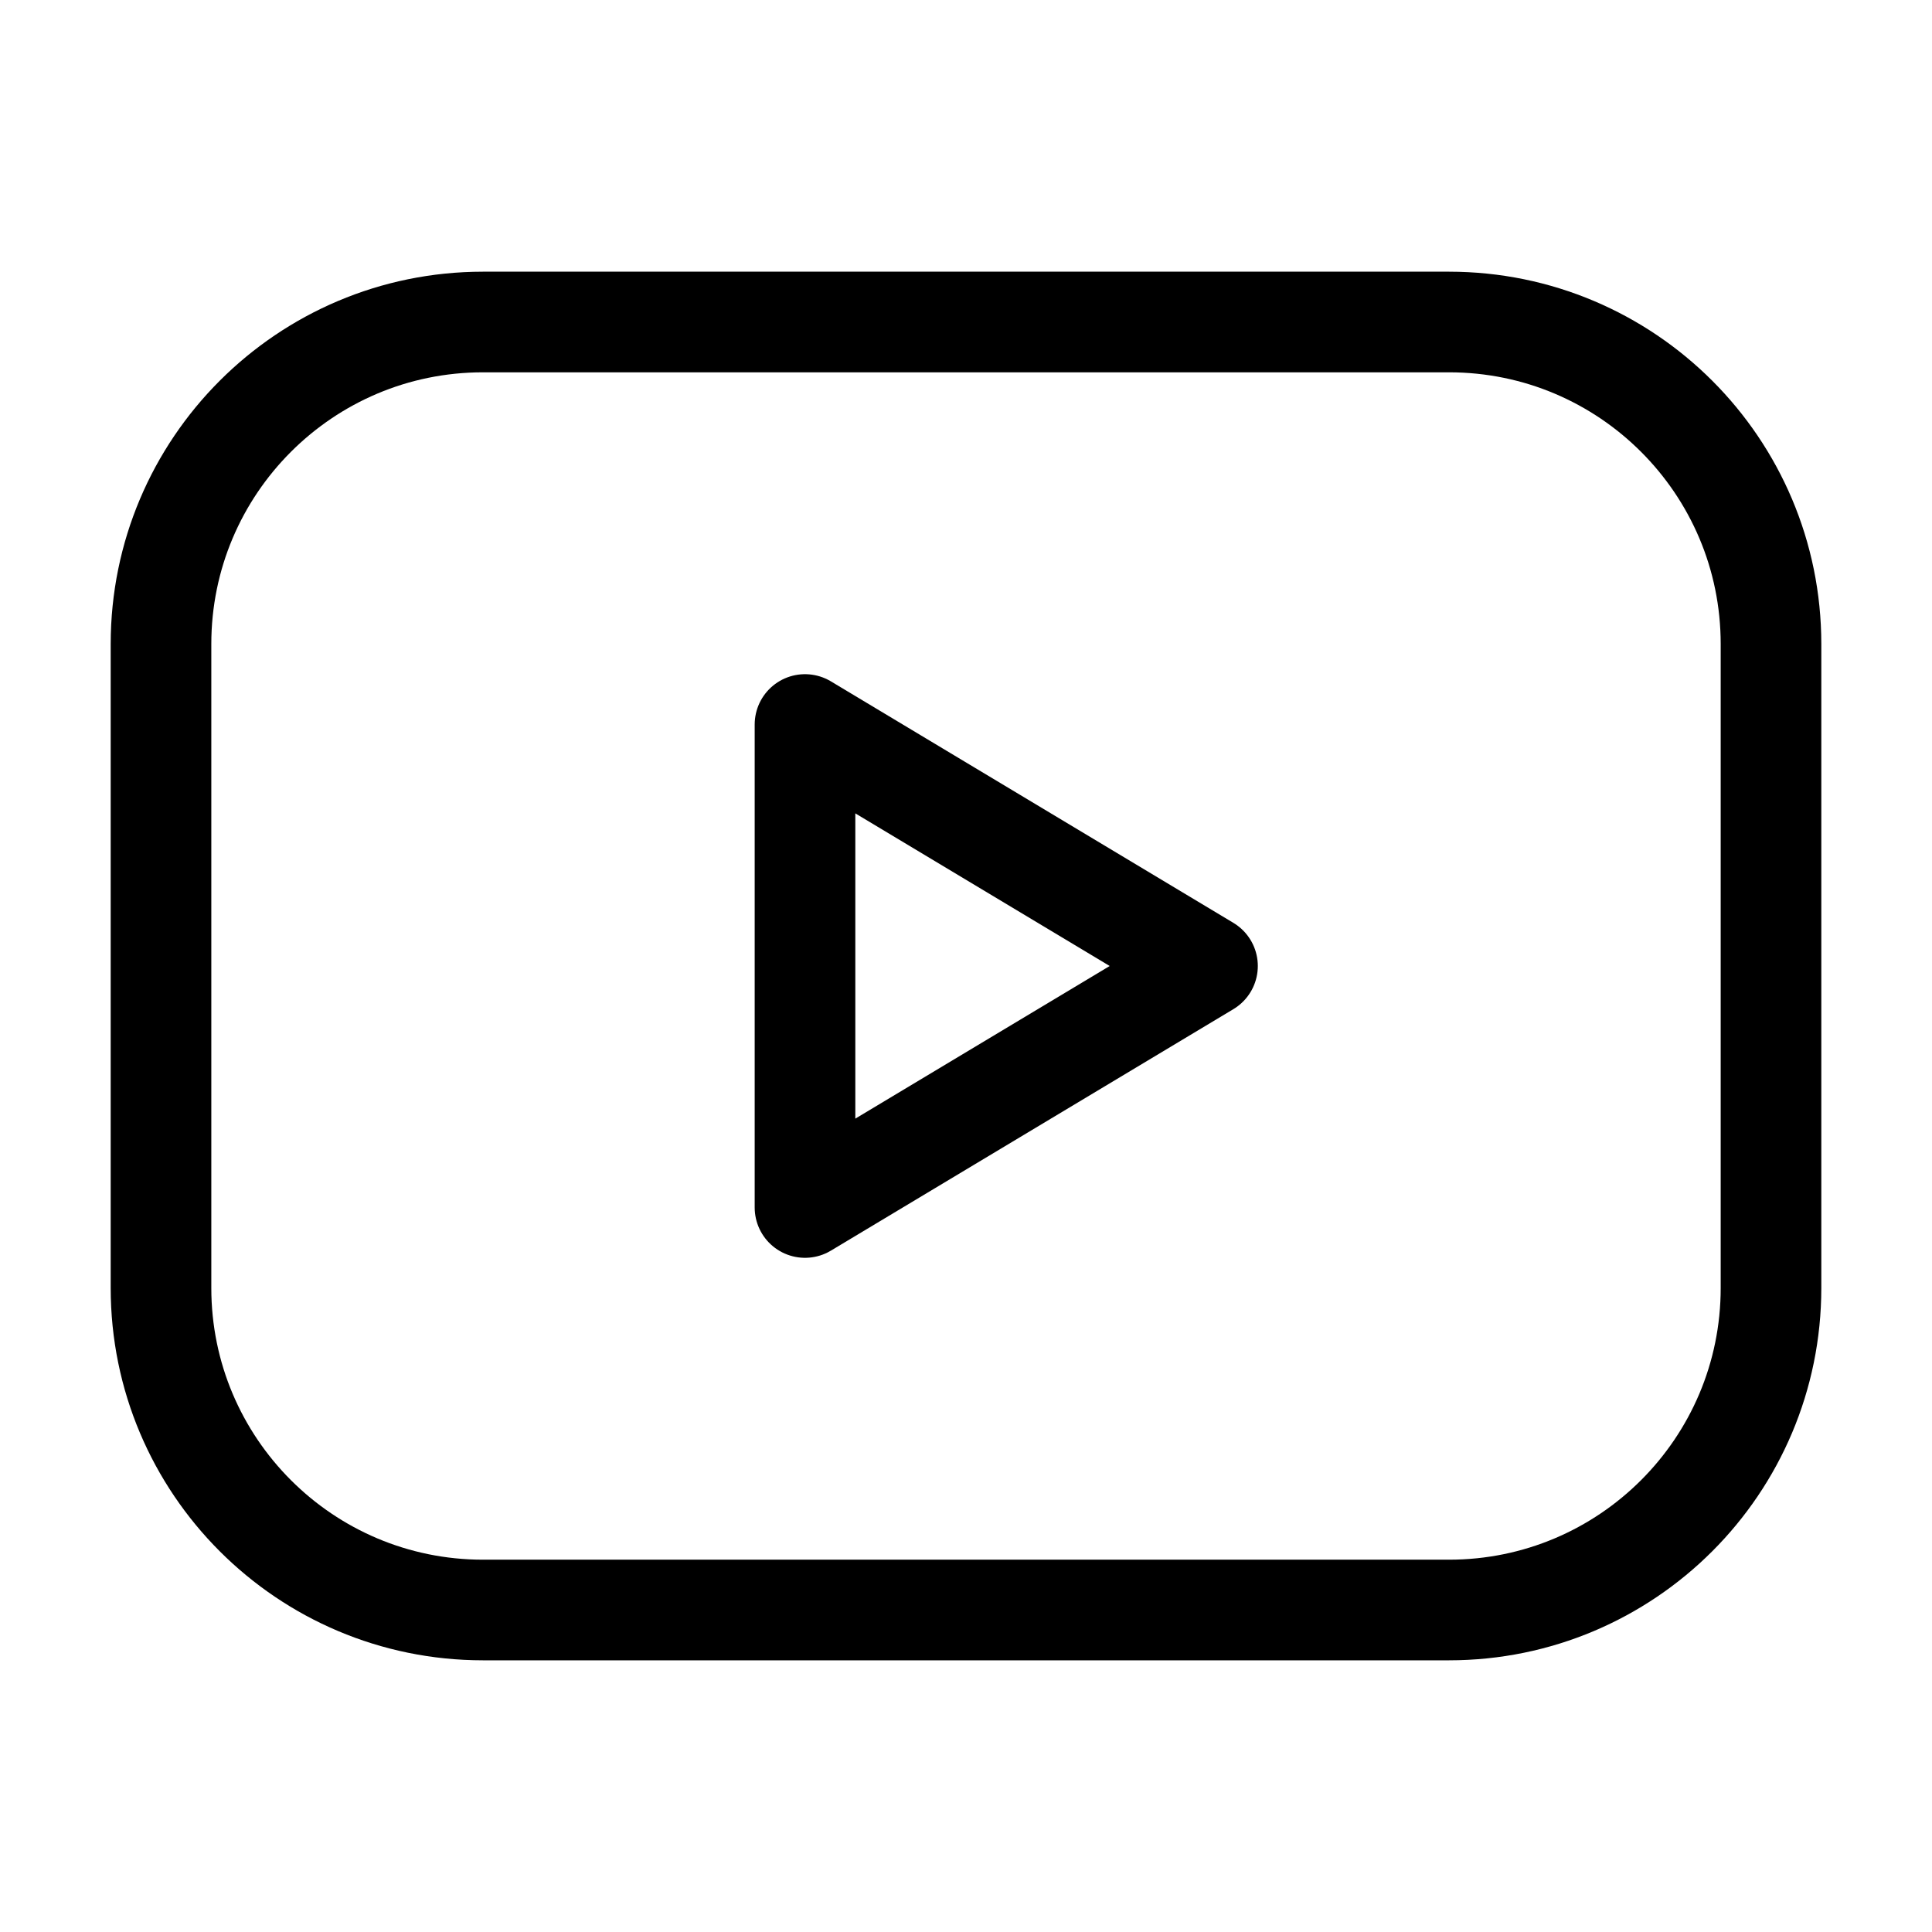
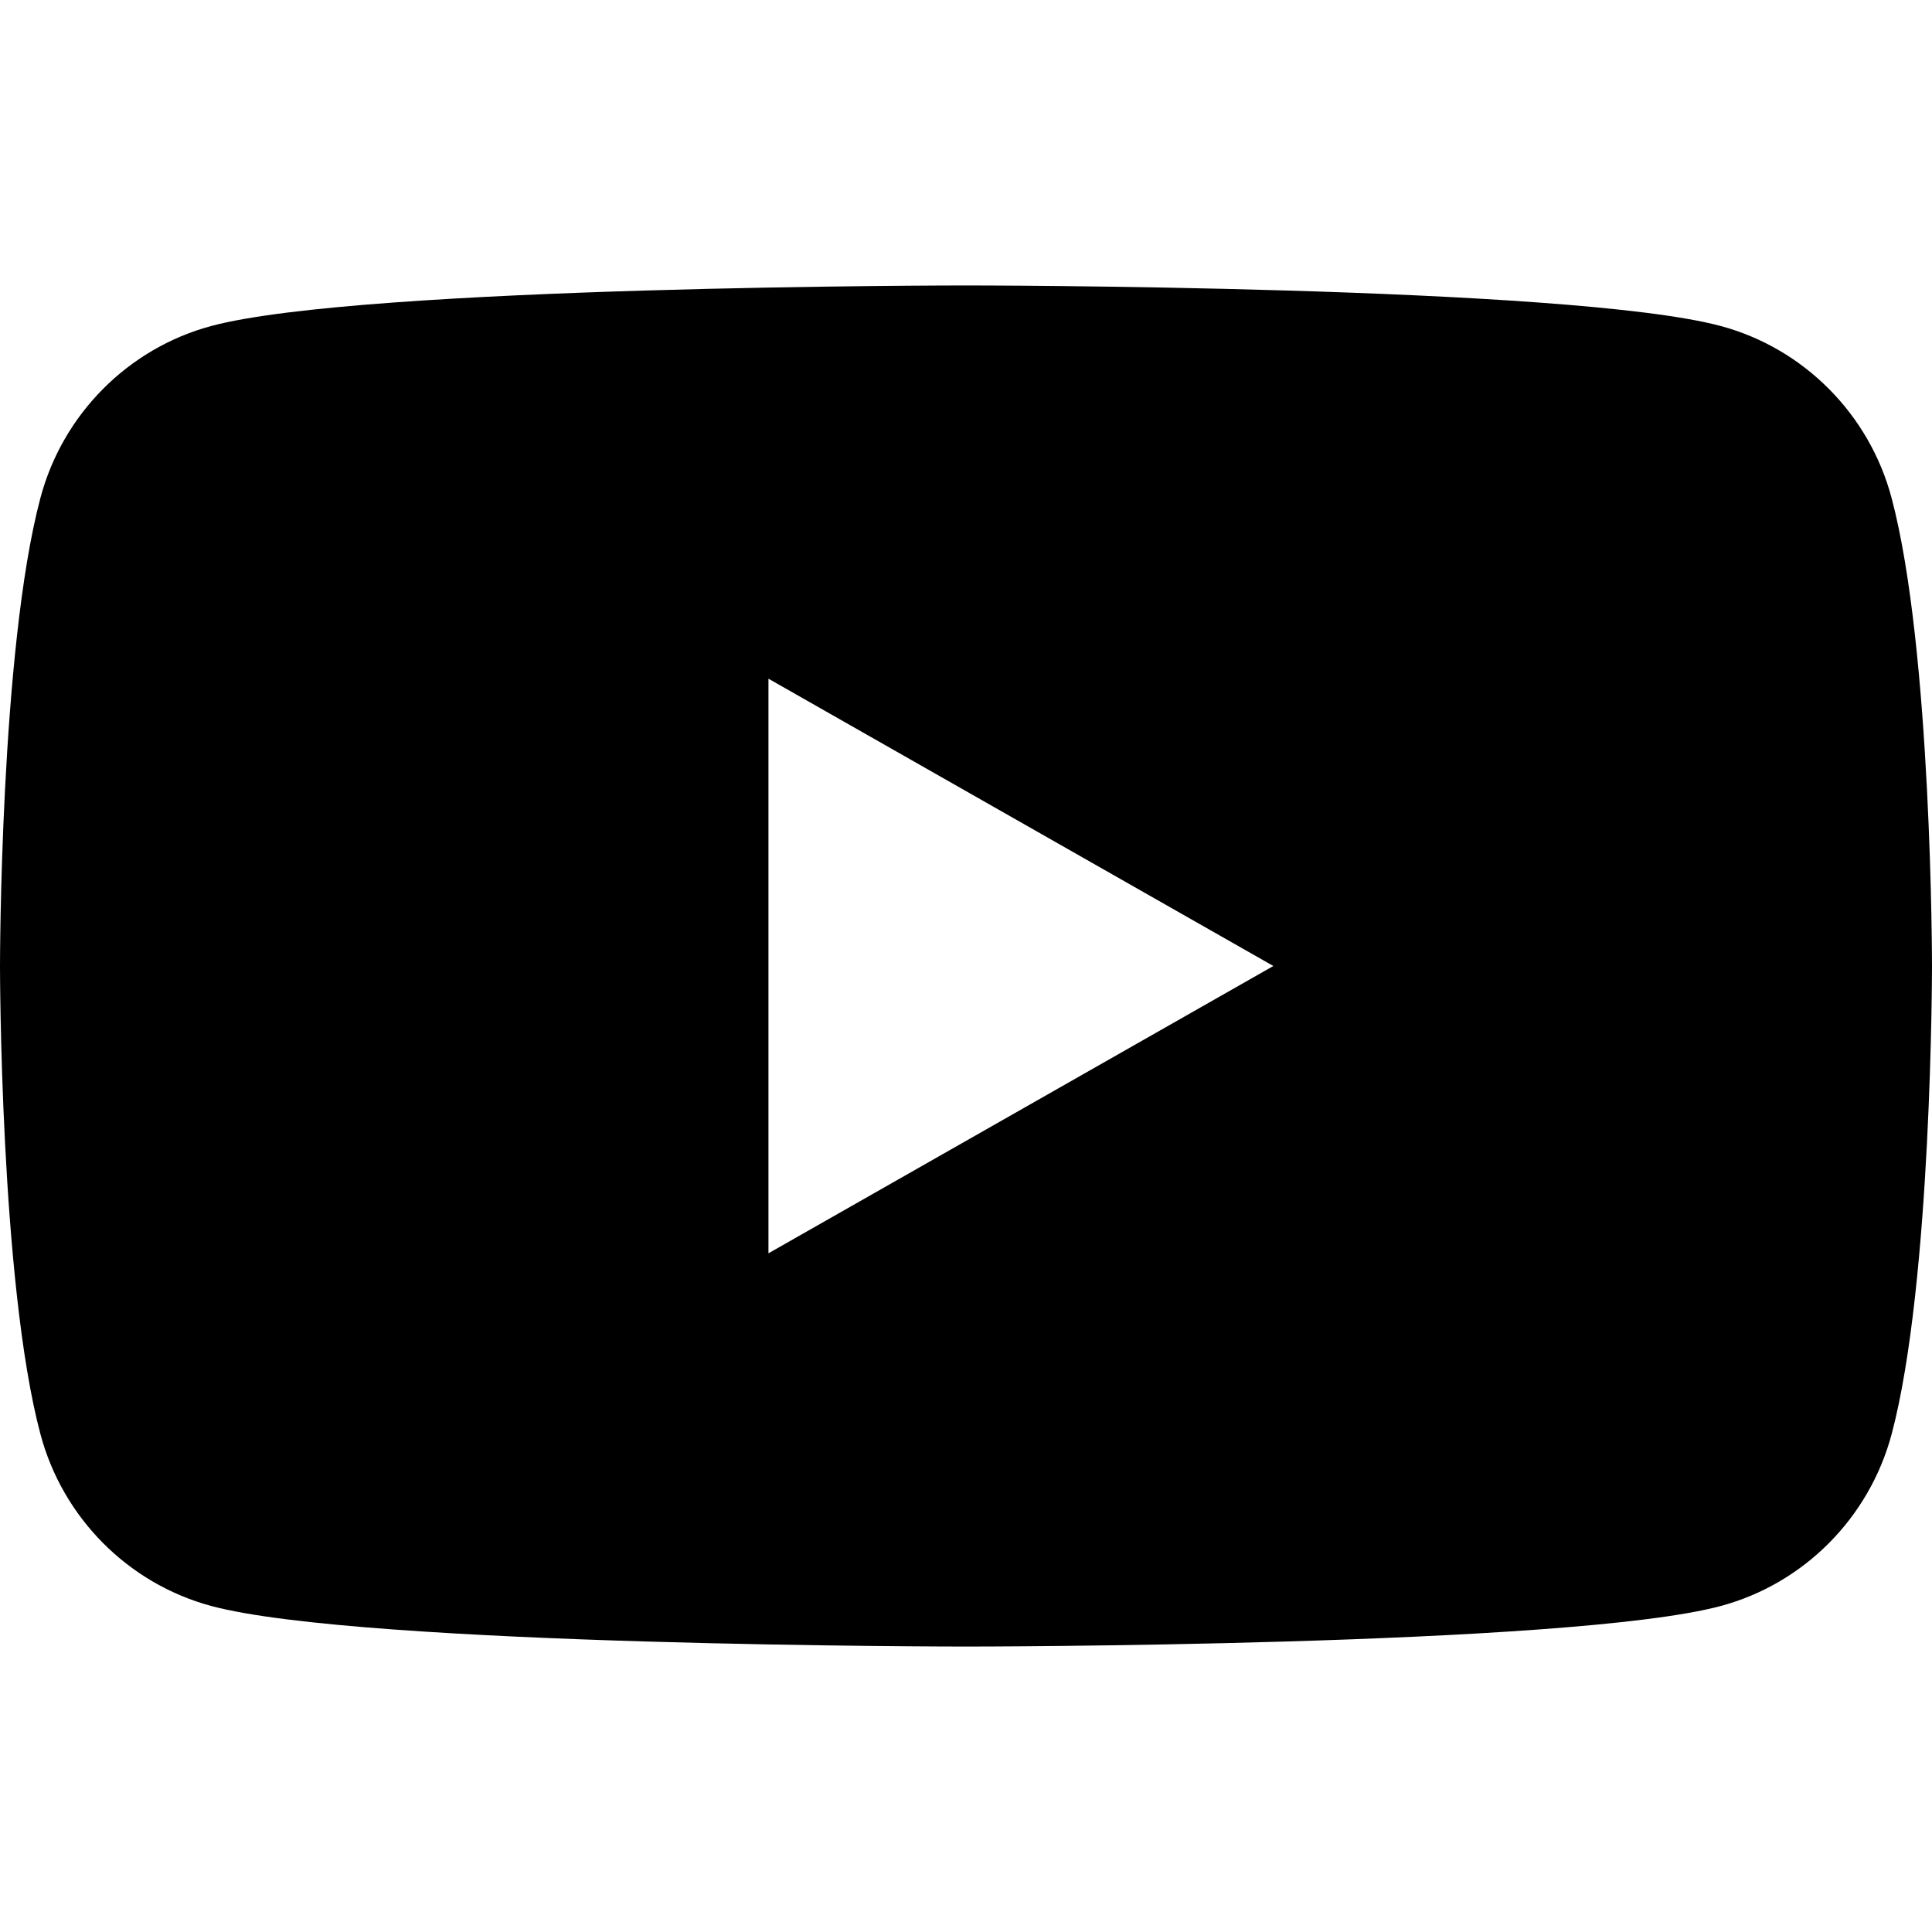
- <svg xmlns="http://www.w3.org/2000/svg" width="24" height="24" viewBox="0 0 24 24" fill="none" stroke="currentColor" stroke-width="1.25" stroke-linecap="round" stroke-linejoin="round" class="icon icon-tabler icons-tabler-outline icon-tabler-brand-youtube">
-   <path stroke="none" d="M0 0h24v24H0z" fill="none" />
-   <path d="M2 8a4 4 0 0 1 4 -4h12a4 4 0 0 1 4 4v8a4 4 0 0 1 -4 4h-12a4 4 0 0 1 -4 -4v-8" />
-   <path d="M10 9l5 3l-5 3l0 -6" />
+ <svg xmlns="http://www.w3.org/2000/svg" version="1.1" id="Capa_1" x="0px" y="0px" viewBox="0 0 24 24" style="enable-background:new 0 0 24 24;" xml:space="preserve" width="512" height="512">
+   <g id="XMLID_184_">
+     <path d="M23.498,6.186c-0.276-1.039-1.089-1.858-2.122-2.136C19.505,3.546,12,3.546,12,3.546s-7.505,0-9.377,0.504   C1.591,4.328,0.778,5.146,0.502,6.186C0,8.07,0,12,0,12s0,3.93,0.502,5.814c0.276,1.039,1.089,1.858,2.122,2.136   C4.495,20.454,12,20.454,12,20.454s7.505,0,9.377-0.504c1.032-0.278,1.845-1.096,2.122-2.136C24,15.93,24,12,24,12   S24,8.07,23.498,6.186z M9.546,15.569V8.431L15.818,12L9.546,15.569z" />
+   </g>
</svg>
